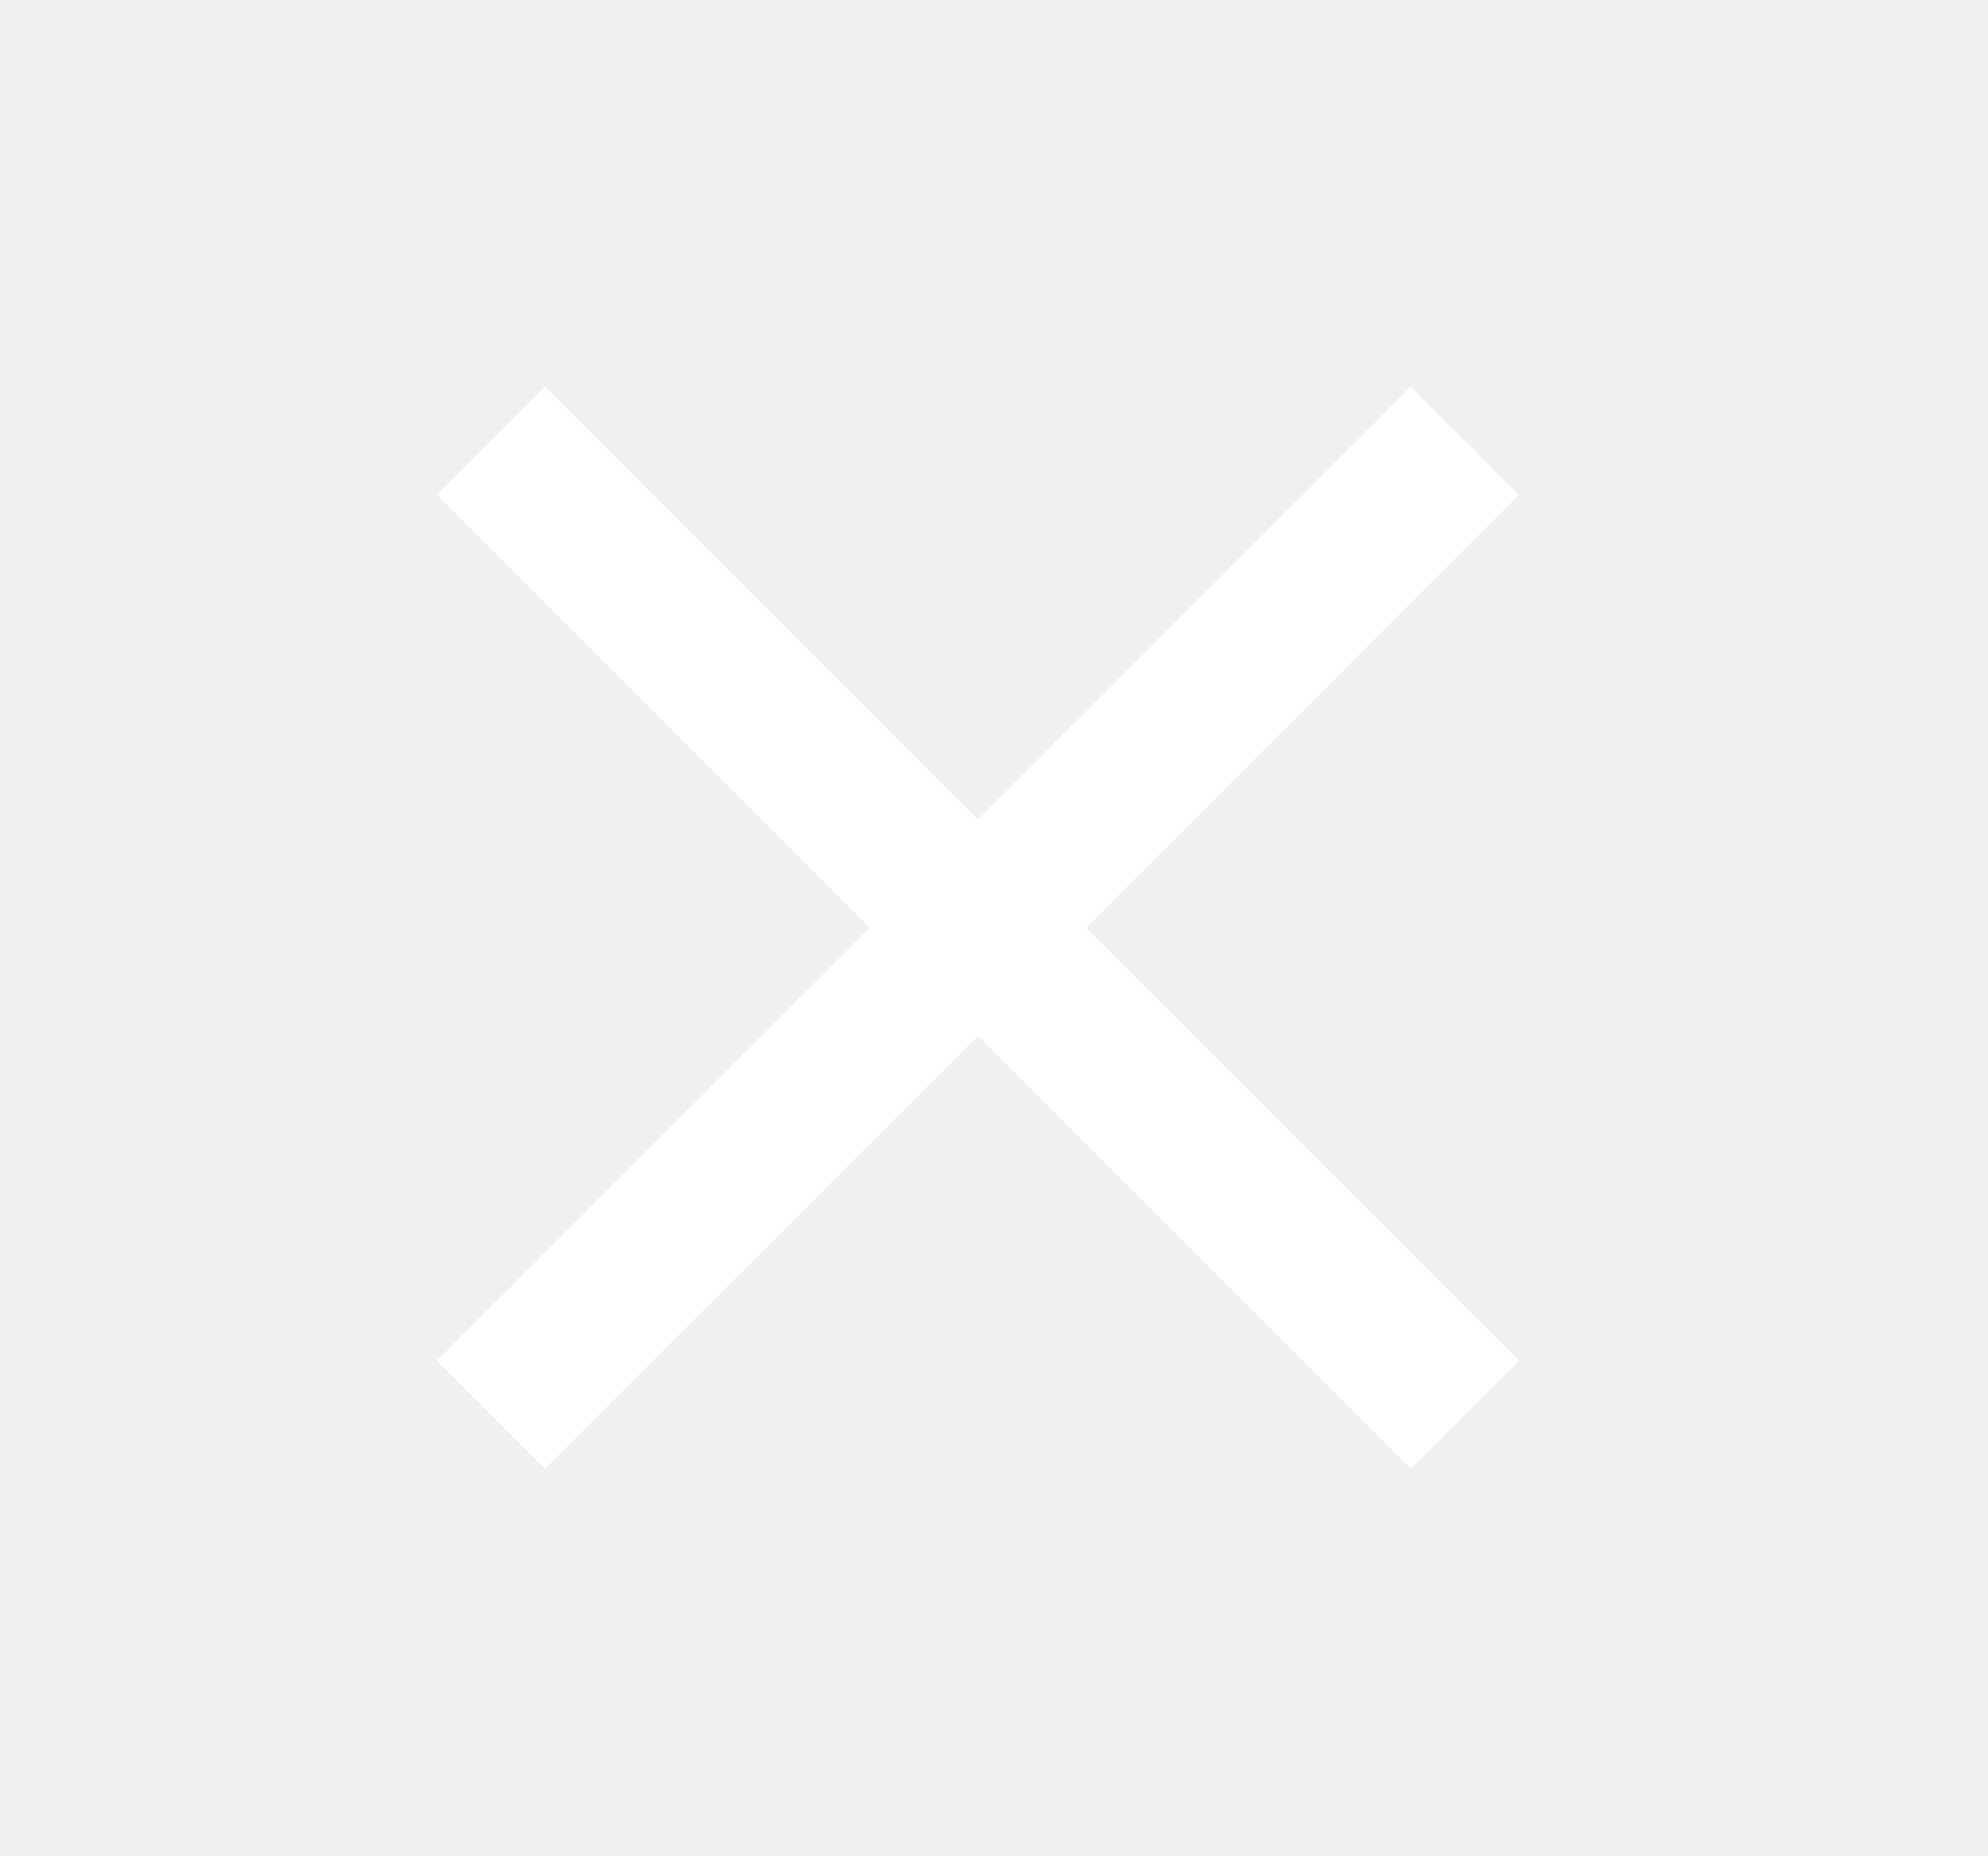
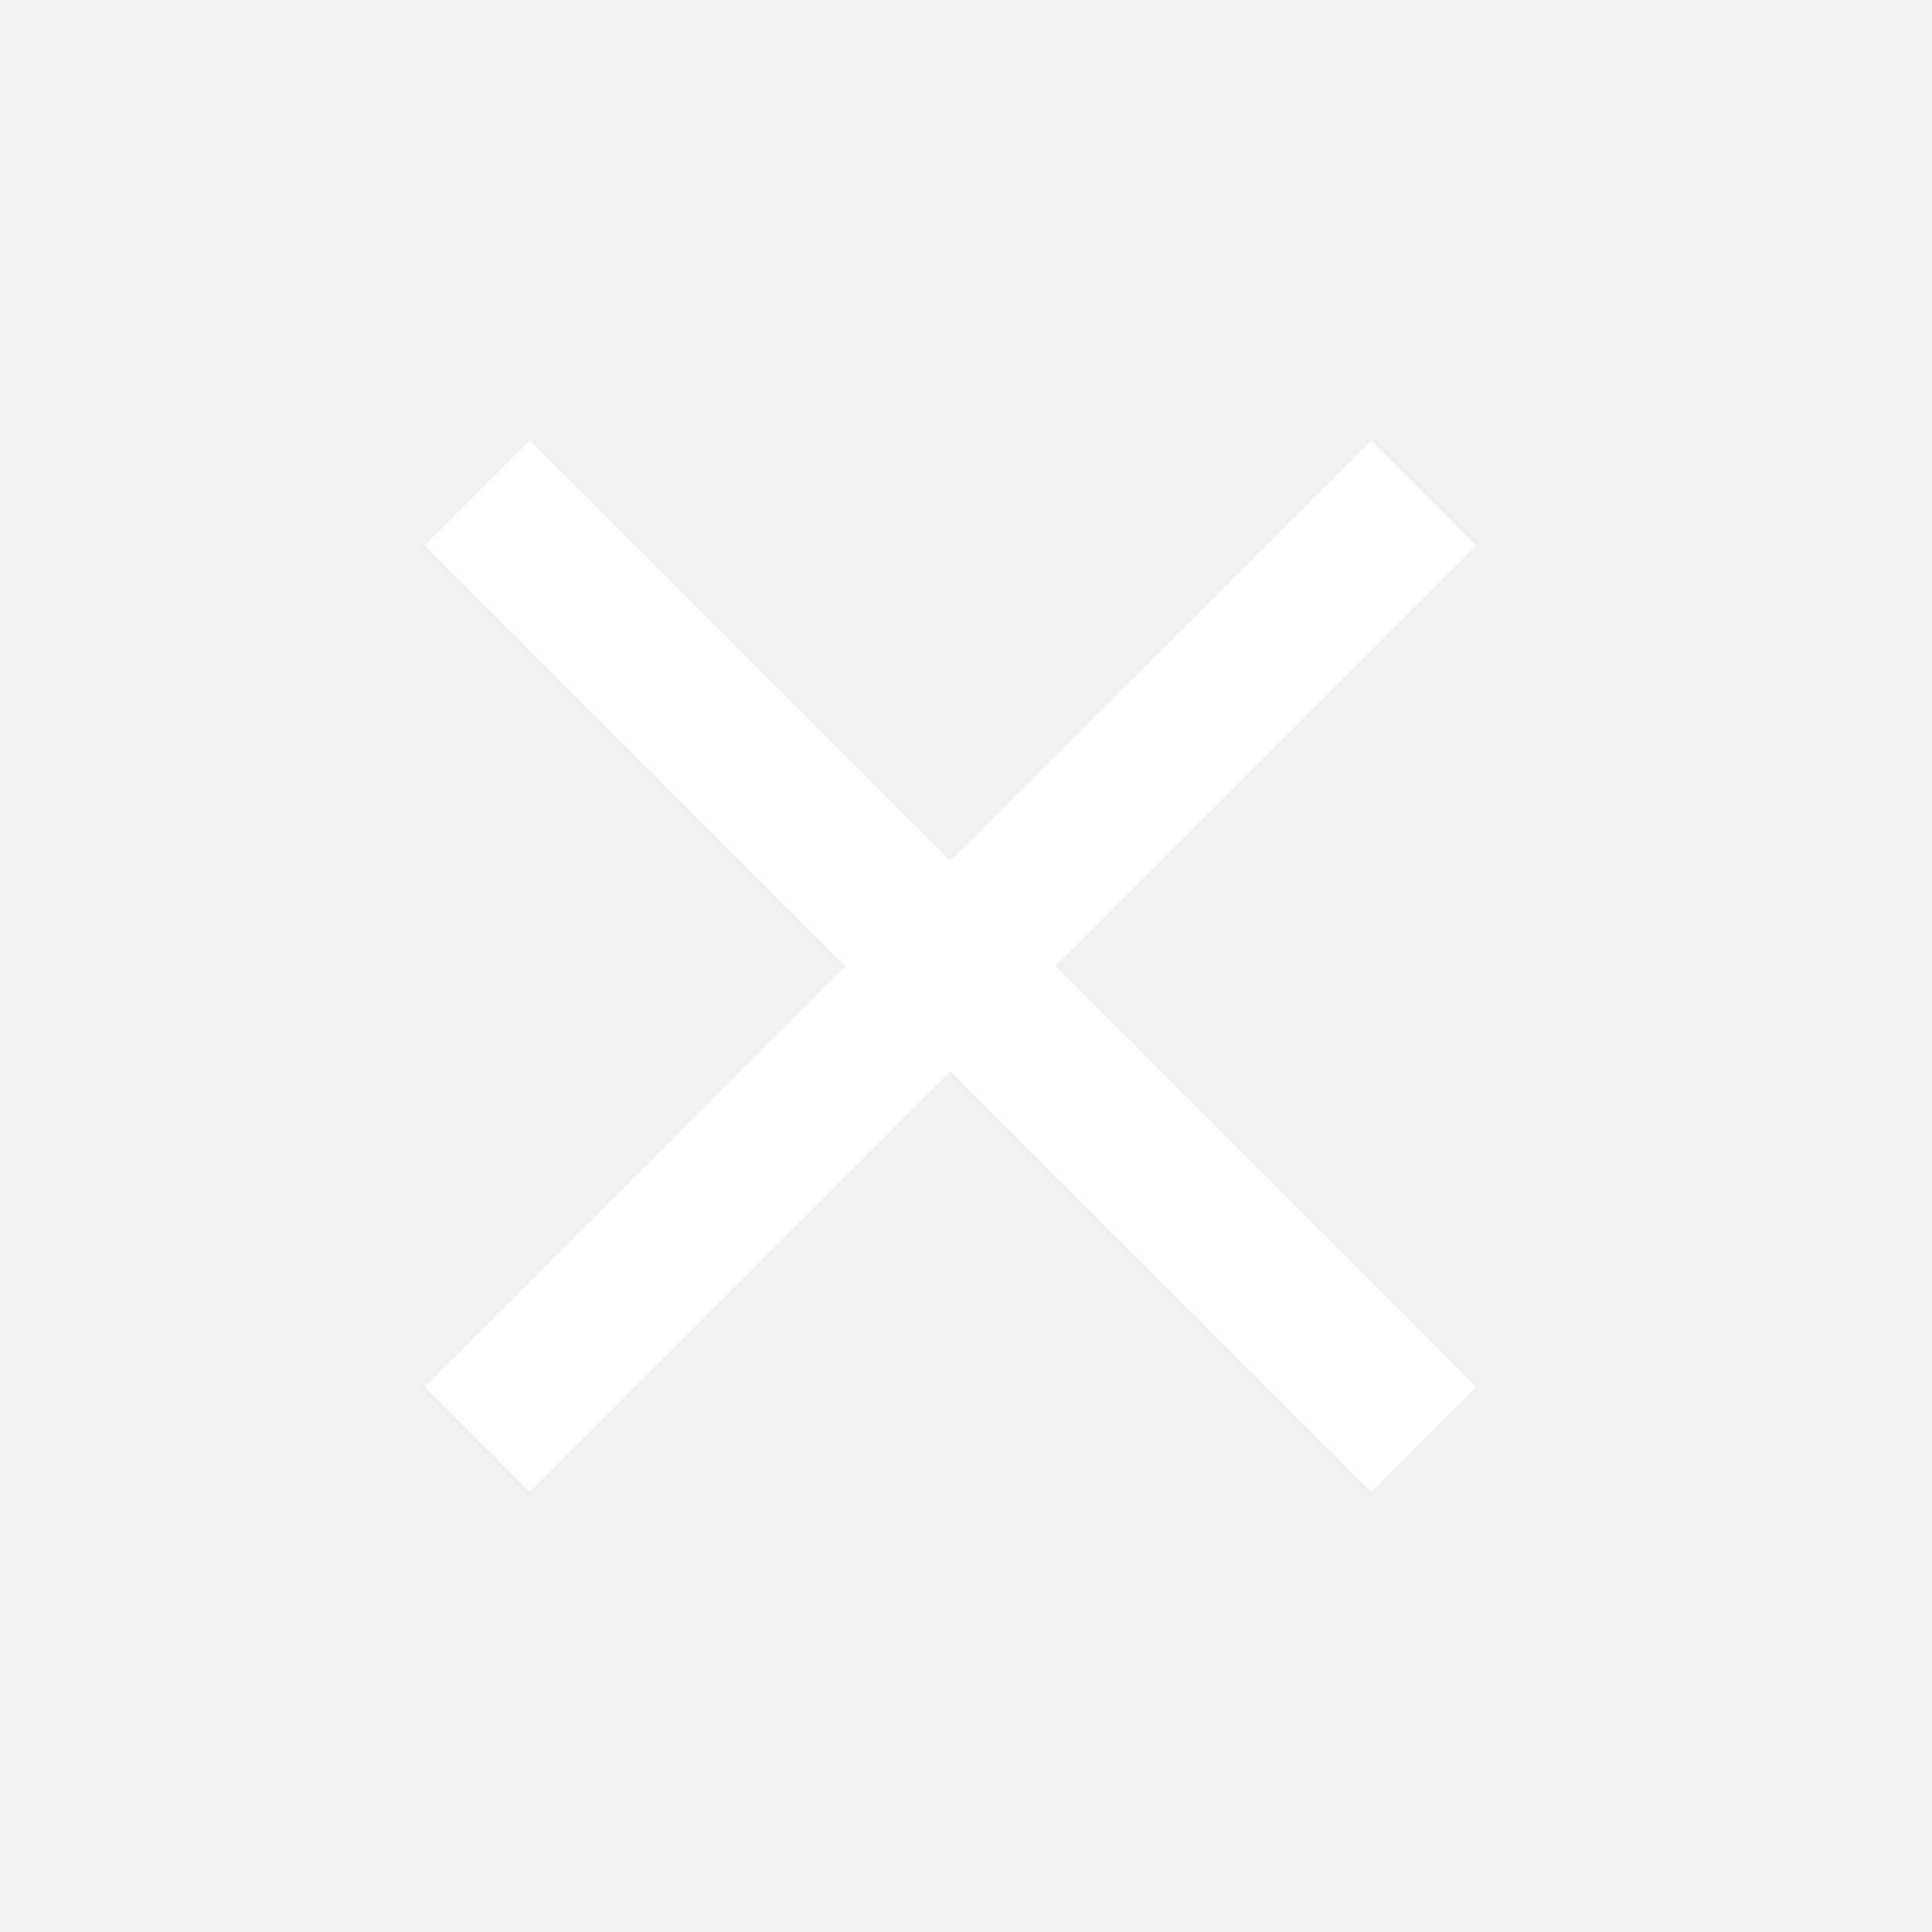
- <svg xmlns="http://www.w3.org/2000/svg" width="15" height="14" viewBox="0 0 15 14" fill="none">
+ <svg xmlns="http://www.w3.org/2000/svg" width="18" height="18" viewBox="0 0 15 14" fill="none">
  <path d="M4.112 11.083L3.296 10.267L6.562 7L3.296 3.733L4.112 2.917L7.379 6.183L10.646 2.917L11.462 3.733L8.196 7L11.462 10.267L10.646 11.083L7.379 7.817L4.112 11.083Z" fill="white" />
</svg>
